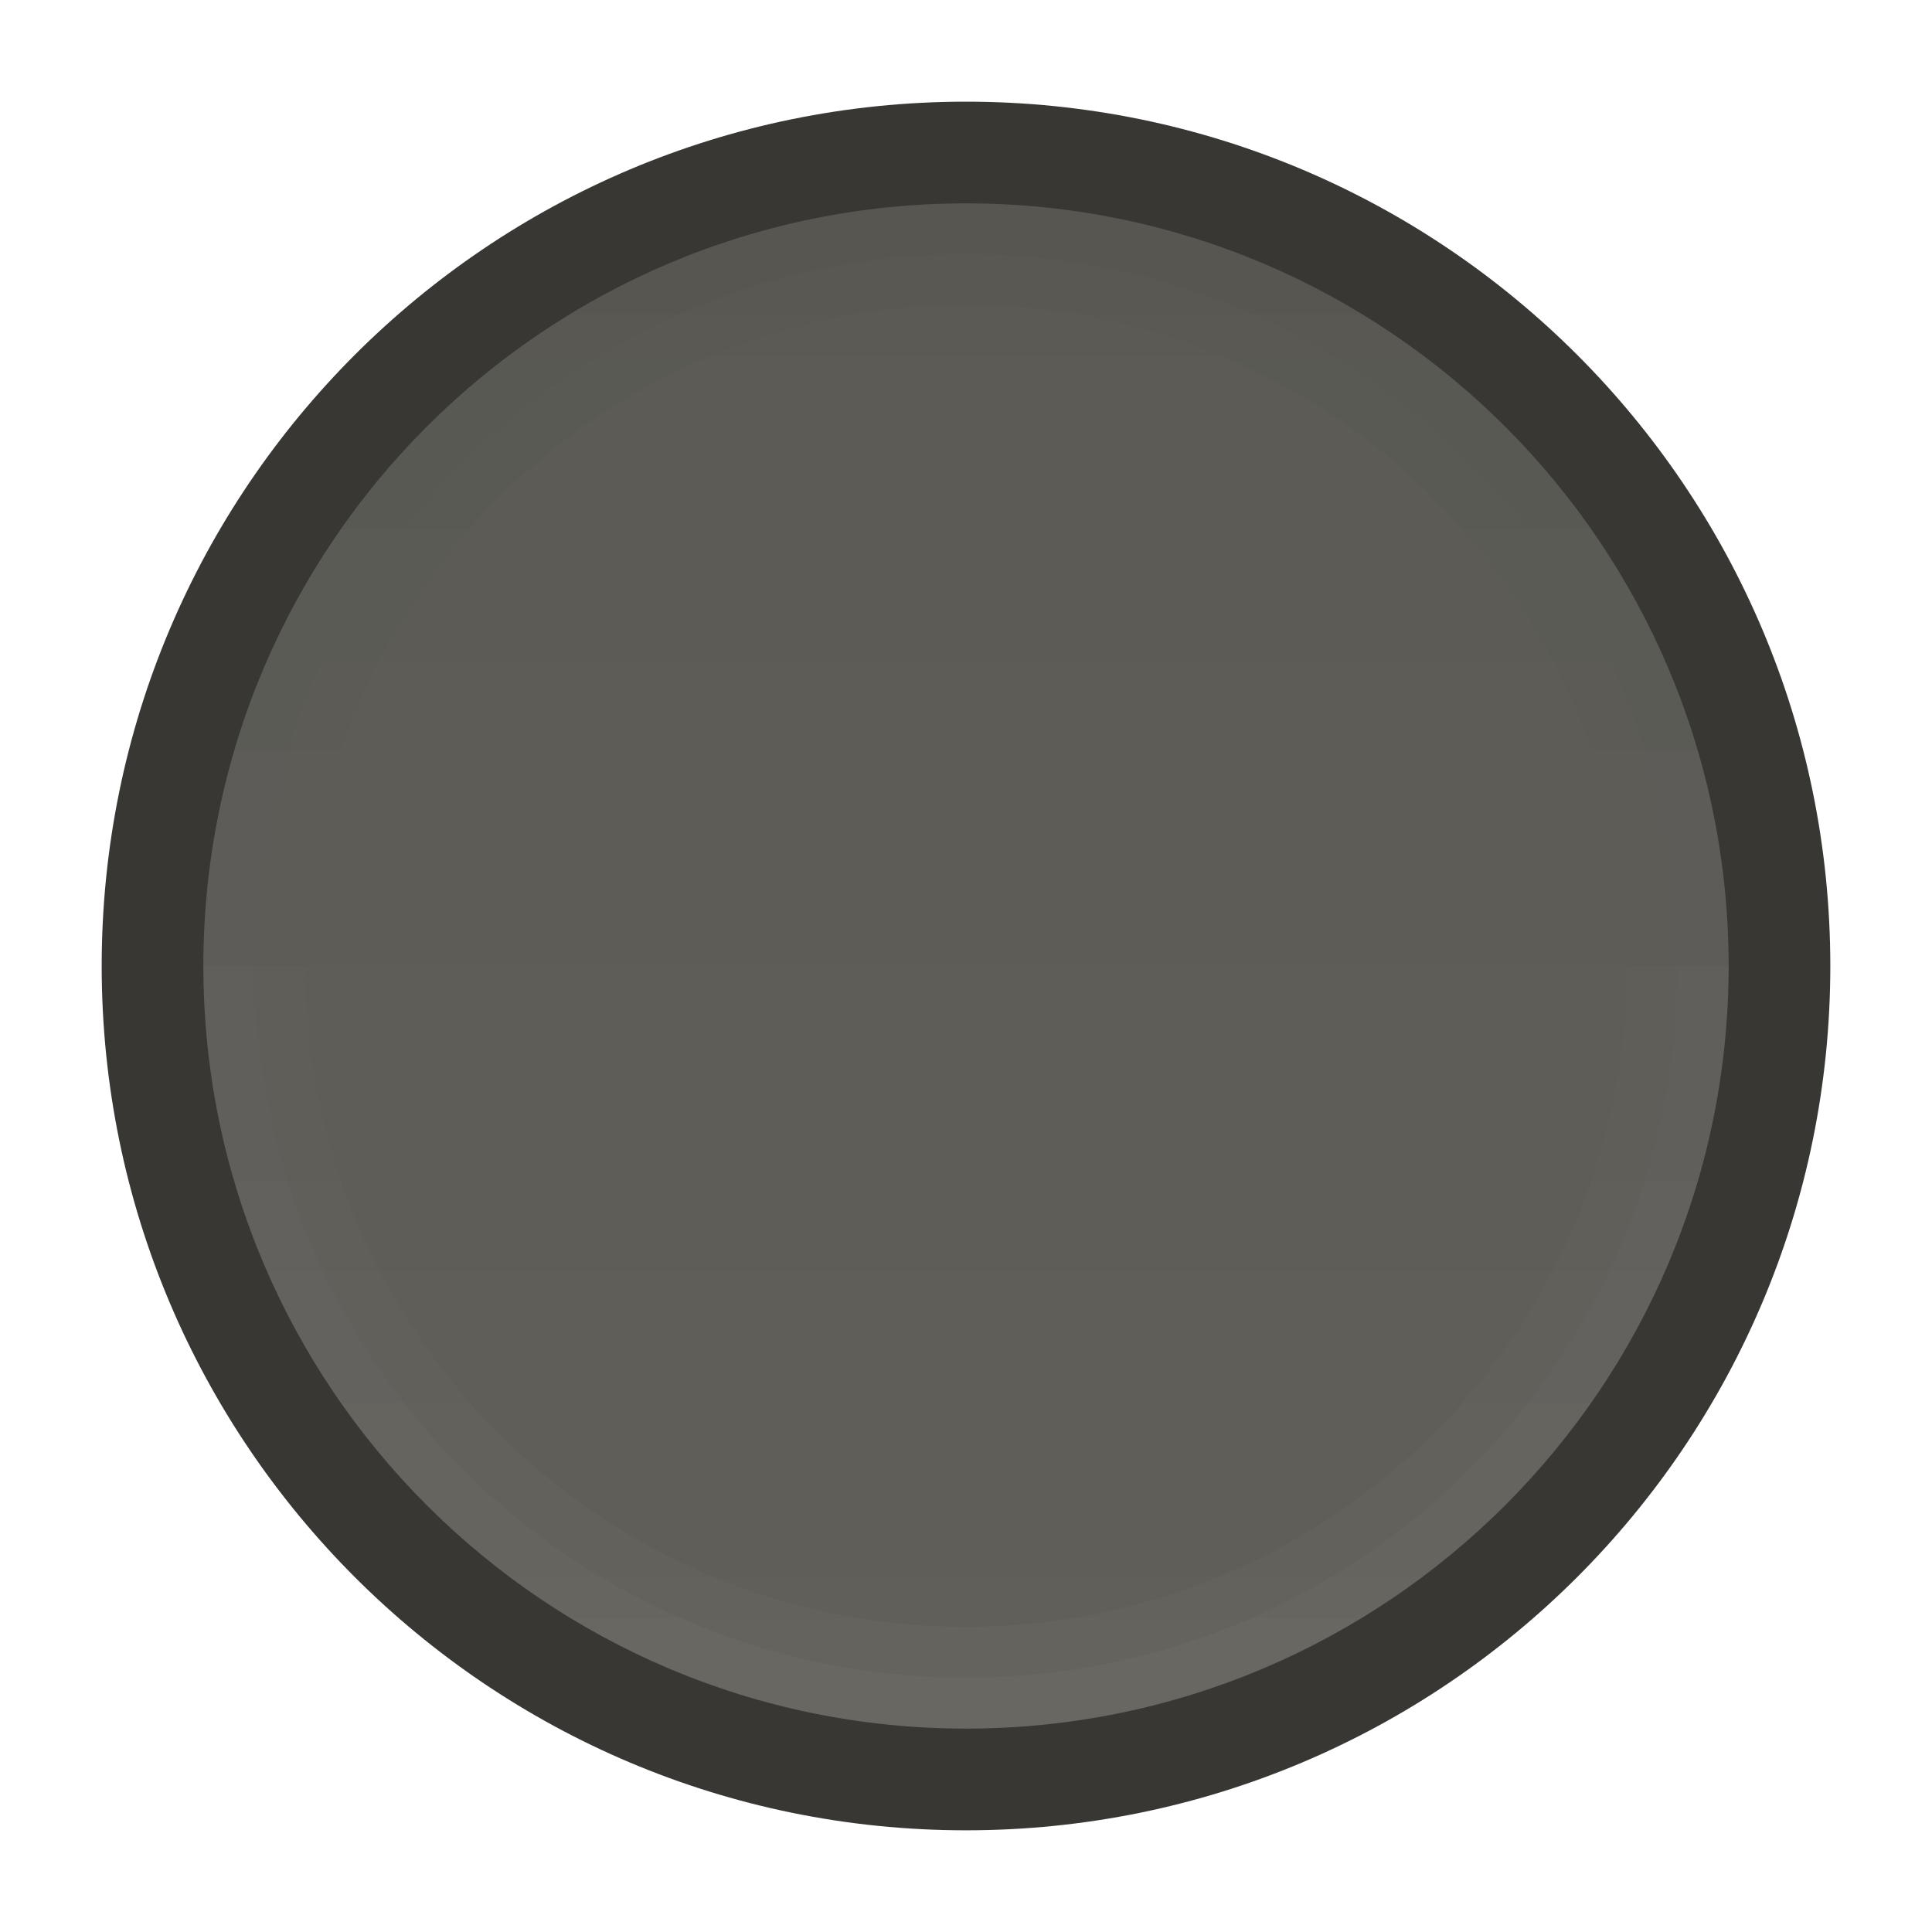
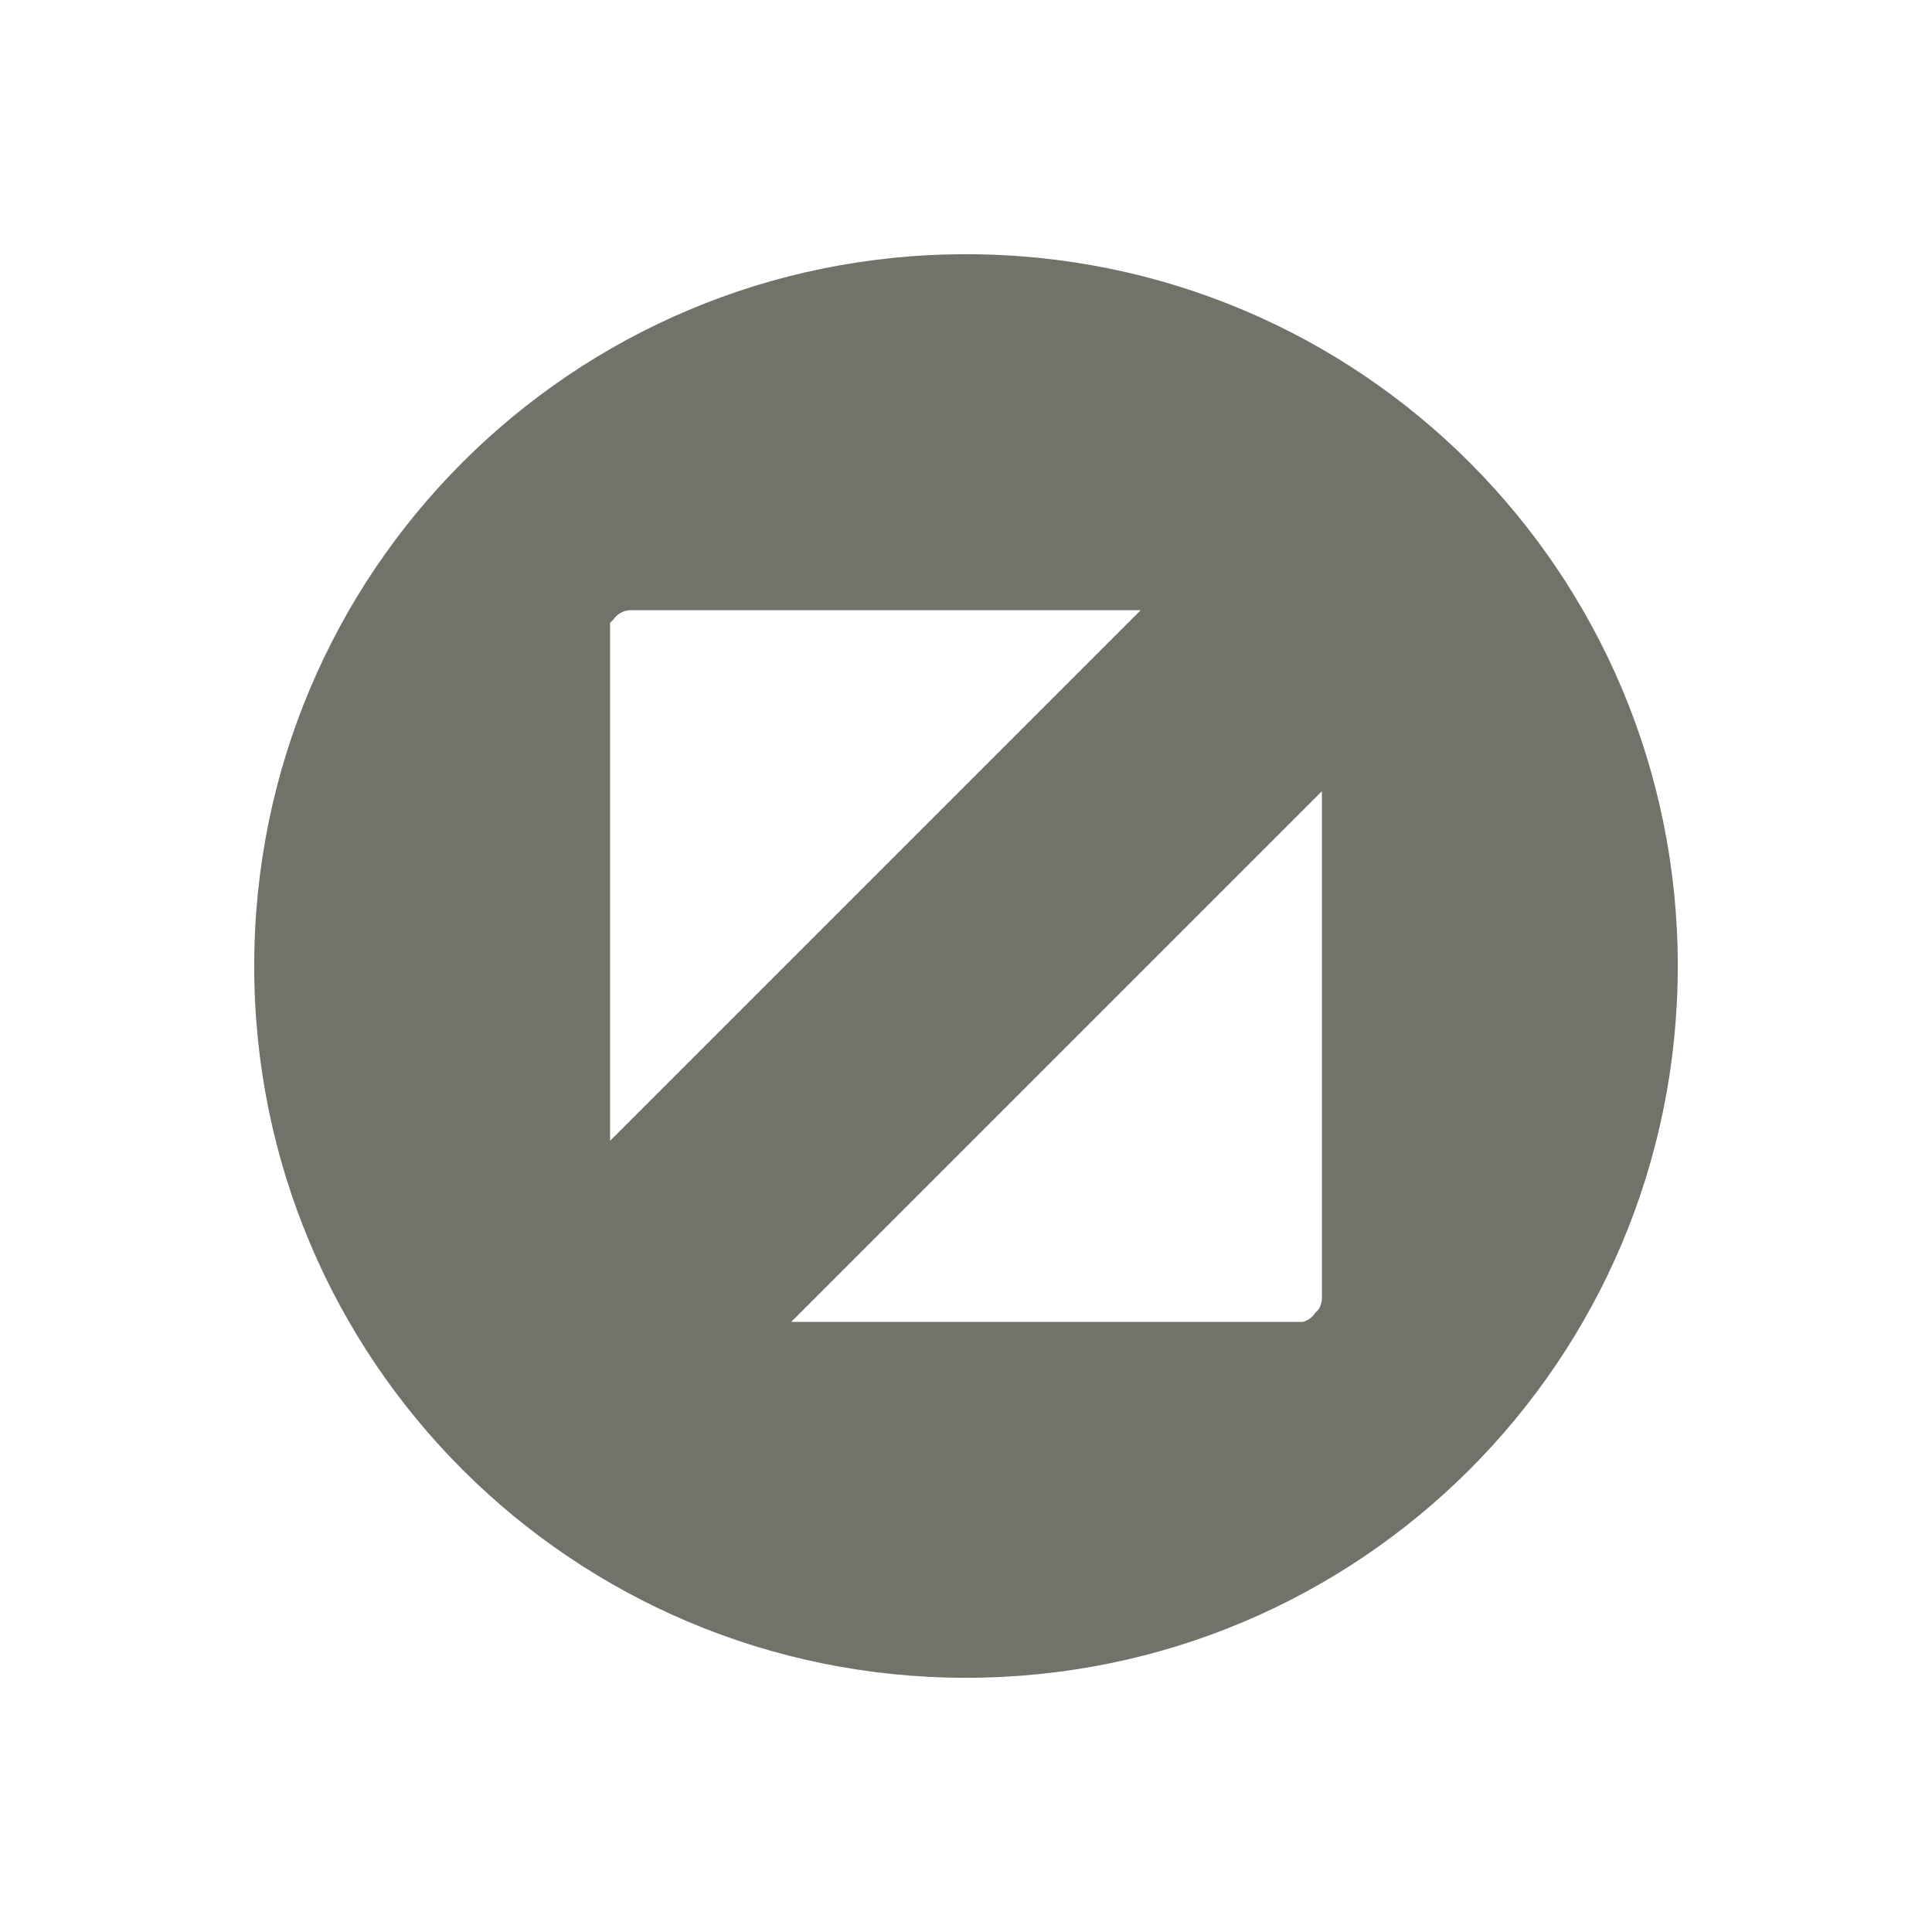
- <svg xmlns="http://www.w3.org/2000/svg" xmlns:xlink="http://www.w3.org/1999/xlink" width="19" height="19" id="svg4770" version="1.1" viewBox="0 0 19 19">
-   <defs id="defs4772">
-     <linearGradient xlink:href="#linearGradient4522" id="linearGradient5900" gradientUnits="userSpaceOnUse" gradientTransform="translate(-1072.362,-1053.362)" x1="2" y1="1062.862" x2="17" y2="1062.862" />
-     <linearGradient id="linearGradient4522">
-       <stop id="stop4560" offset="0" style="stop-color:#605f59;stop-opacity:1" />
-       <stop id="stop4562" offset="1" style="stop-color:#5b5a54;stop-opacity:1" />
+ <svg xmlns="http://www.w3.org/2000/svg" xmlns:ns1="http://www.openswatchbook.org/uri/2009/osb" id="svg4486" height="19" viewBox="0 0 19 19" width="19" version="1.1">
+   <defs id="defs10">
+     <linearGradient id="linearGradient3781" ns1:paint="solid">
+       <stop style="stop-color:#000000;stop-opacity:1;" offset="0" id="stop3783" />
    </linearGradient>
-     <linearGradient id="linearGradient4297">
-       <stop style="stop-color:#ffffff;stop-opacity:1;" offset="0" id="stop4523" />
-       <stop style="stop-color:#000000;stop-opacity:1" offset="1" id="stop4525" />
-     </linearGradient>
-     <linearGradient xlink:href="#linearGradient4297" id="linearGradient7493" gradientUnits="userSpaceOnUse" gradientTransform="matrix(0,-1,1,0,0,-3.4765625e-5)" x1="-1070.362" y1="9" x2="-1055.362" y2="9" />
-     <linearGradient xlink:href="#linearGradient4297" id="linearGradient7499" gradientUnits="userSpaceOnUse" gradientTransform="matrix(0,-1.035712,1.035712,0,-0.3392617,-37.95674)" x1="-1070.104" y1="9.5" x2="-1055.621" y2="9.5" />
  </defs>
-   <g id="layer1" transform="translate(287.3571,-522.8622)">
-     <g style="display:inline" transform="translate(-287.3571,-530.5)" id="use4524">
-       <circle style="color:#000000;fill:#383734;fill-opacity:1;fill-rule:nonzero;stroke:none;stroke-width:8;marker:none;visibility:visible;display:inline;overflow:visible;enable-background:accumulate" id="circle5890" cx="9.5" cy="1062.862" r="8.5" d="m 18,1062.862 c 0,4.694 -3.806,8.5 -8.5,8.5 -4.694,0 -8.5,-3.806 -8.5,-8.5 0,-4.694 3.806,-8.5 8.5,-8.5 4.694,0 8.5,3.806 8.5,8.5 z" />
-       <circle r="7.5" cy="9.5" cx="-1062.862" id="circle5892" style="color:#000000;fill:url(#linearGradient5900);fill-opacity:1;fill-rule:nonzero;stroke:none;stroke-width:8;marker:none;visibility:visible;display:inline;overflow:visible;enable-background:accumulate" transform="matrix(0,-1,1,0,0,0)" d="m -1055.362,9.5 c 0,4.142 -3.358,7.5 -7.5,7.5 -4.142,0 -7.5,-3.358 -7.5,-7.5 0,-4.142 3.358,-7.5 7.5,-7.5 4.142,0 7.5,3.358 7.5,7.5 z" />
-       <path style="font-style:normal;font-variant:normal;font-weight:normal;font-stretch:normal;text-indent:0;text-align:start;text-decoration:none;line-height:normal;letter-spacing:normal;word-spacing:normal;text-transform:none;direction:ltr;block-progression:tb;writing-mode:lr-tb;text-anchor:start;baseline-shift:baseline;opacity:0.03;color:#000000;color-interpolation:sRGB;color-interpolation-filters:linearRGB;fill:url(#linearGradient7493);fill-opacity:1;stroke:none;stroke-width:1;marker:none;visibility:visible;display:inline;overflow:visible;isolation:auto;mix-blend-mode:normal;enable-background:accumulate;clip-rule:nonzero;color-rendering:auto;image-rendering:auto;shape-rendering:auto;text-rendering:auto;font-family:sans-serif;-inkscape-font-specification:sans-serif" d="m 2,1062.861 c 0,4.136 3.364,7.5 7.5,7.5 4.136,0 7.5,-3.364 7.5,-7.5 0,-4.136 -3.364,-7.5 -7.5,-7.5 -4.136,0 -7.5,3.364 -7.5,7.5 z m 1,0 c 0,-3.596 2.904,-6.5 6.5,-6.5 3.596,0 6.5,2.904 6.5,6.5 0,3.596 -2.904,6.5 -6.5,6.5 -3.596,0 -6.5,-2.904 -6.5,-6.5 z" id="circle5894" />
-       <path style="font-style:normal;font-variant:normal;font-weight:normal;font-stretch:normal;text-indent:0;text-align:start;text-decoration:none;line-height:normal;letter-spacing:normal;word-spacing:normal;text-transform:none;direction:ltr;block-progression:tb;writing-mode:lr-tb;text-anchor:start;baseline-shift:baseline;opacity:0.03;color:#000000;color-interpolation:sRGB;color-interpolation-filters:linearRGB;fill:url(#linearGradient7499);fill-opacity:1;stroke:none;stroke-width:0.5;marker:none;visibility:visible;display:inline;overflow:visible;isolation:auto;mix-blend-mode:normal;enable-background:accumulate;clip-rule:nonzero;color-rendering:auto;image-rendering:auto;shape-rendering:auto;text-rendering:auto;font-family:sans-serif;-inkscape-font-specification:sans-serif" d="m 2,1062.861 c 0,4.139 3.361,7.5 7.5,7.5 4.139,0 7.5,-3.361 7.5,-7.5 0,-4.139 -3.361,-7.5 -7.5,-7.5 -4.139,0 -7.5,3.361 -7.5,7.5 z m 0.5,0 c 0,-3.869 3.131,-7 7,-7 3.869,0 7,3.131 7,7 0,3.869 -3.131,7 -7,7 -3.869,0 -7,-3.131 -7,-7 z" id="circle5896" />
-       <rect style="color:#000000;fill:none;stroke:none;stroke-width:1;marker:none;visibility:visible;display:inline;overflow:visible;enable-background:accumulate" id="rect5898" width="19" height="19" x="-7.3563765e-06" y="1053.362" />
+   <g id="layer1" transform="translate(290.21 -522.86)">
+     <g id="g4113" transform="translate(-289.71 -511)">
+       <rect id="rect4539" style="color:#000000;fill:none" height="19" width="19" y="1033.86" x="-0.5" />
+       <path style="fill:#72716a;fill-opacity:1;stroke:none" d="m 2,1043.36 c 0,3.873 3.127,7 7,7 3.873,0 7,-3.127 7,-7 0,-3.873 -3.127,-7 -7,-7 -3.873,0 -7,3.127 -7,7 z m 3.5,1.719 0,-5 c -8e-4,-0.01 -8e-4,-0.021 0,-0.031 l 0,-0.062 c 0.009,-0.011 0.02,-0.022 0.031,-0.031 0.034,-0.053 0.093,-0.088 0.156,-0.094 l 5.031,0 -5.219,5.219 z m 1.781,1.781 5.219,-5.219 0,5 c -0.003,0.033 -0.013,0.065 -0.031,0.094 -0.009,0.012 -0.02,0.022 -0.031,0.031 -0.028,0.046 -0.073,0.08 -0.125,0.094 -0.01,8e-4 -0.021,8e-4 -0.031,0 l -5,0 z" id="path2985" />
    </g>
  </g>
</svg>
